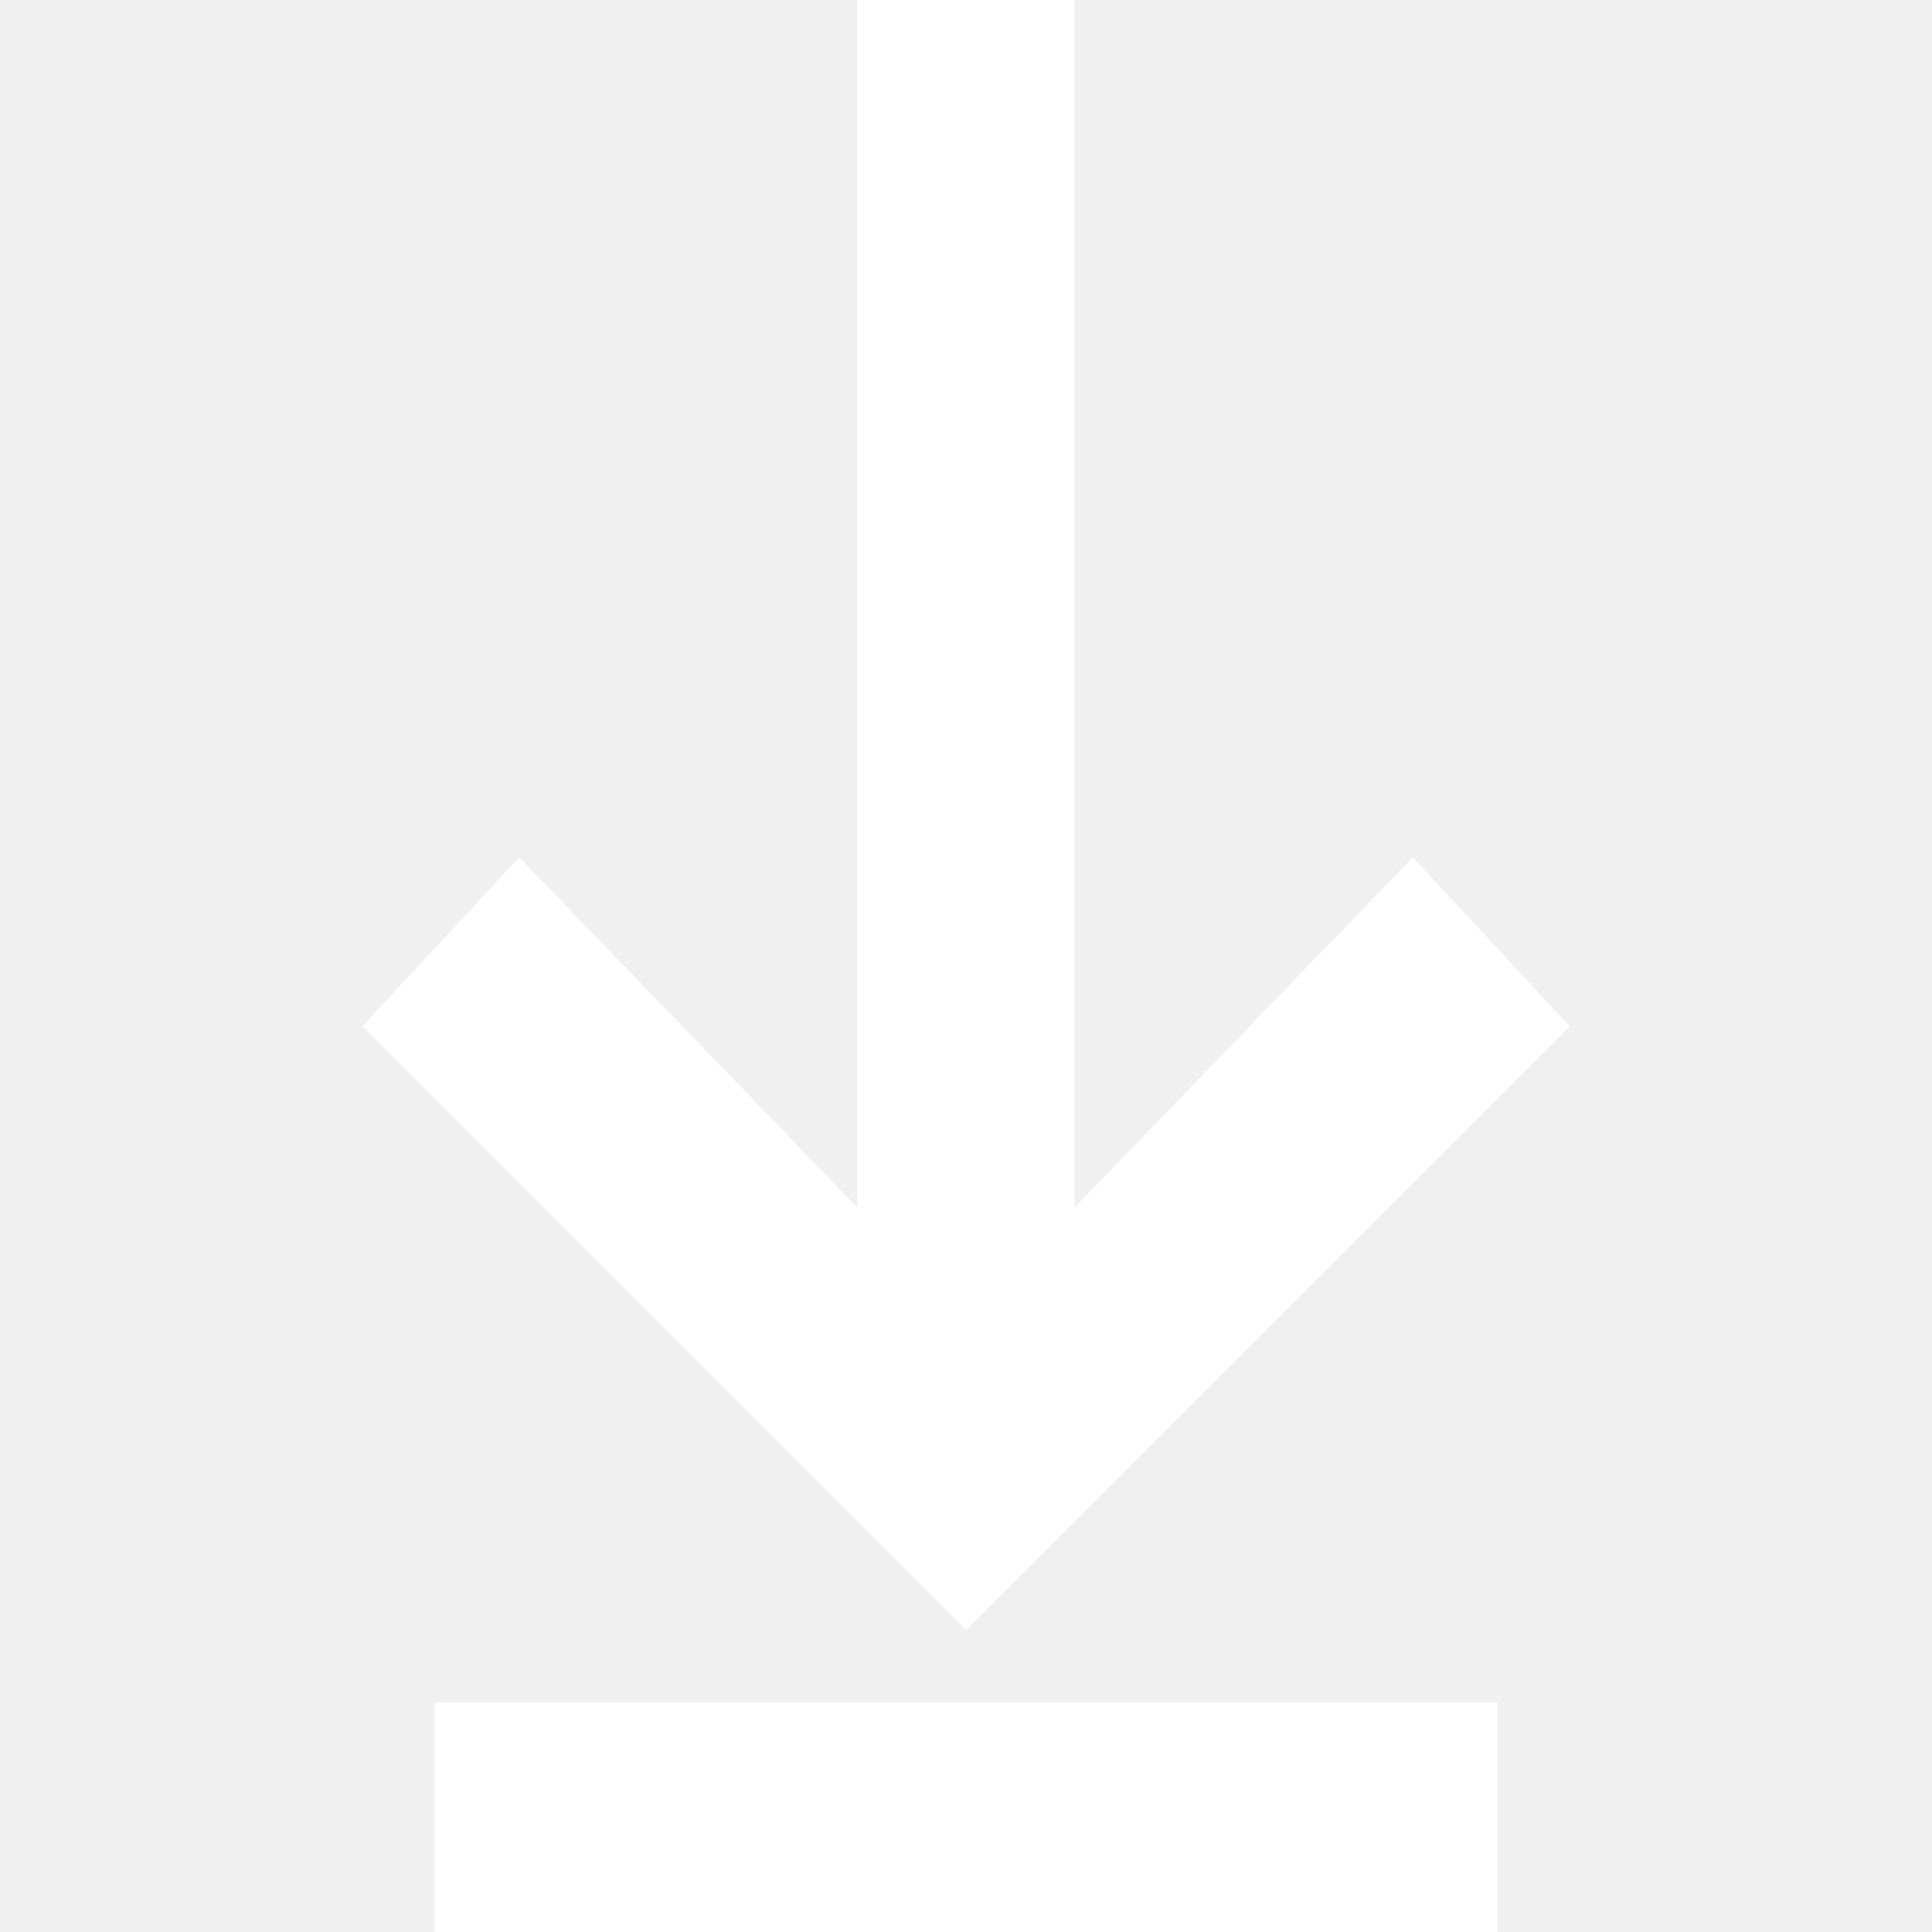
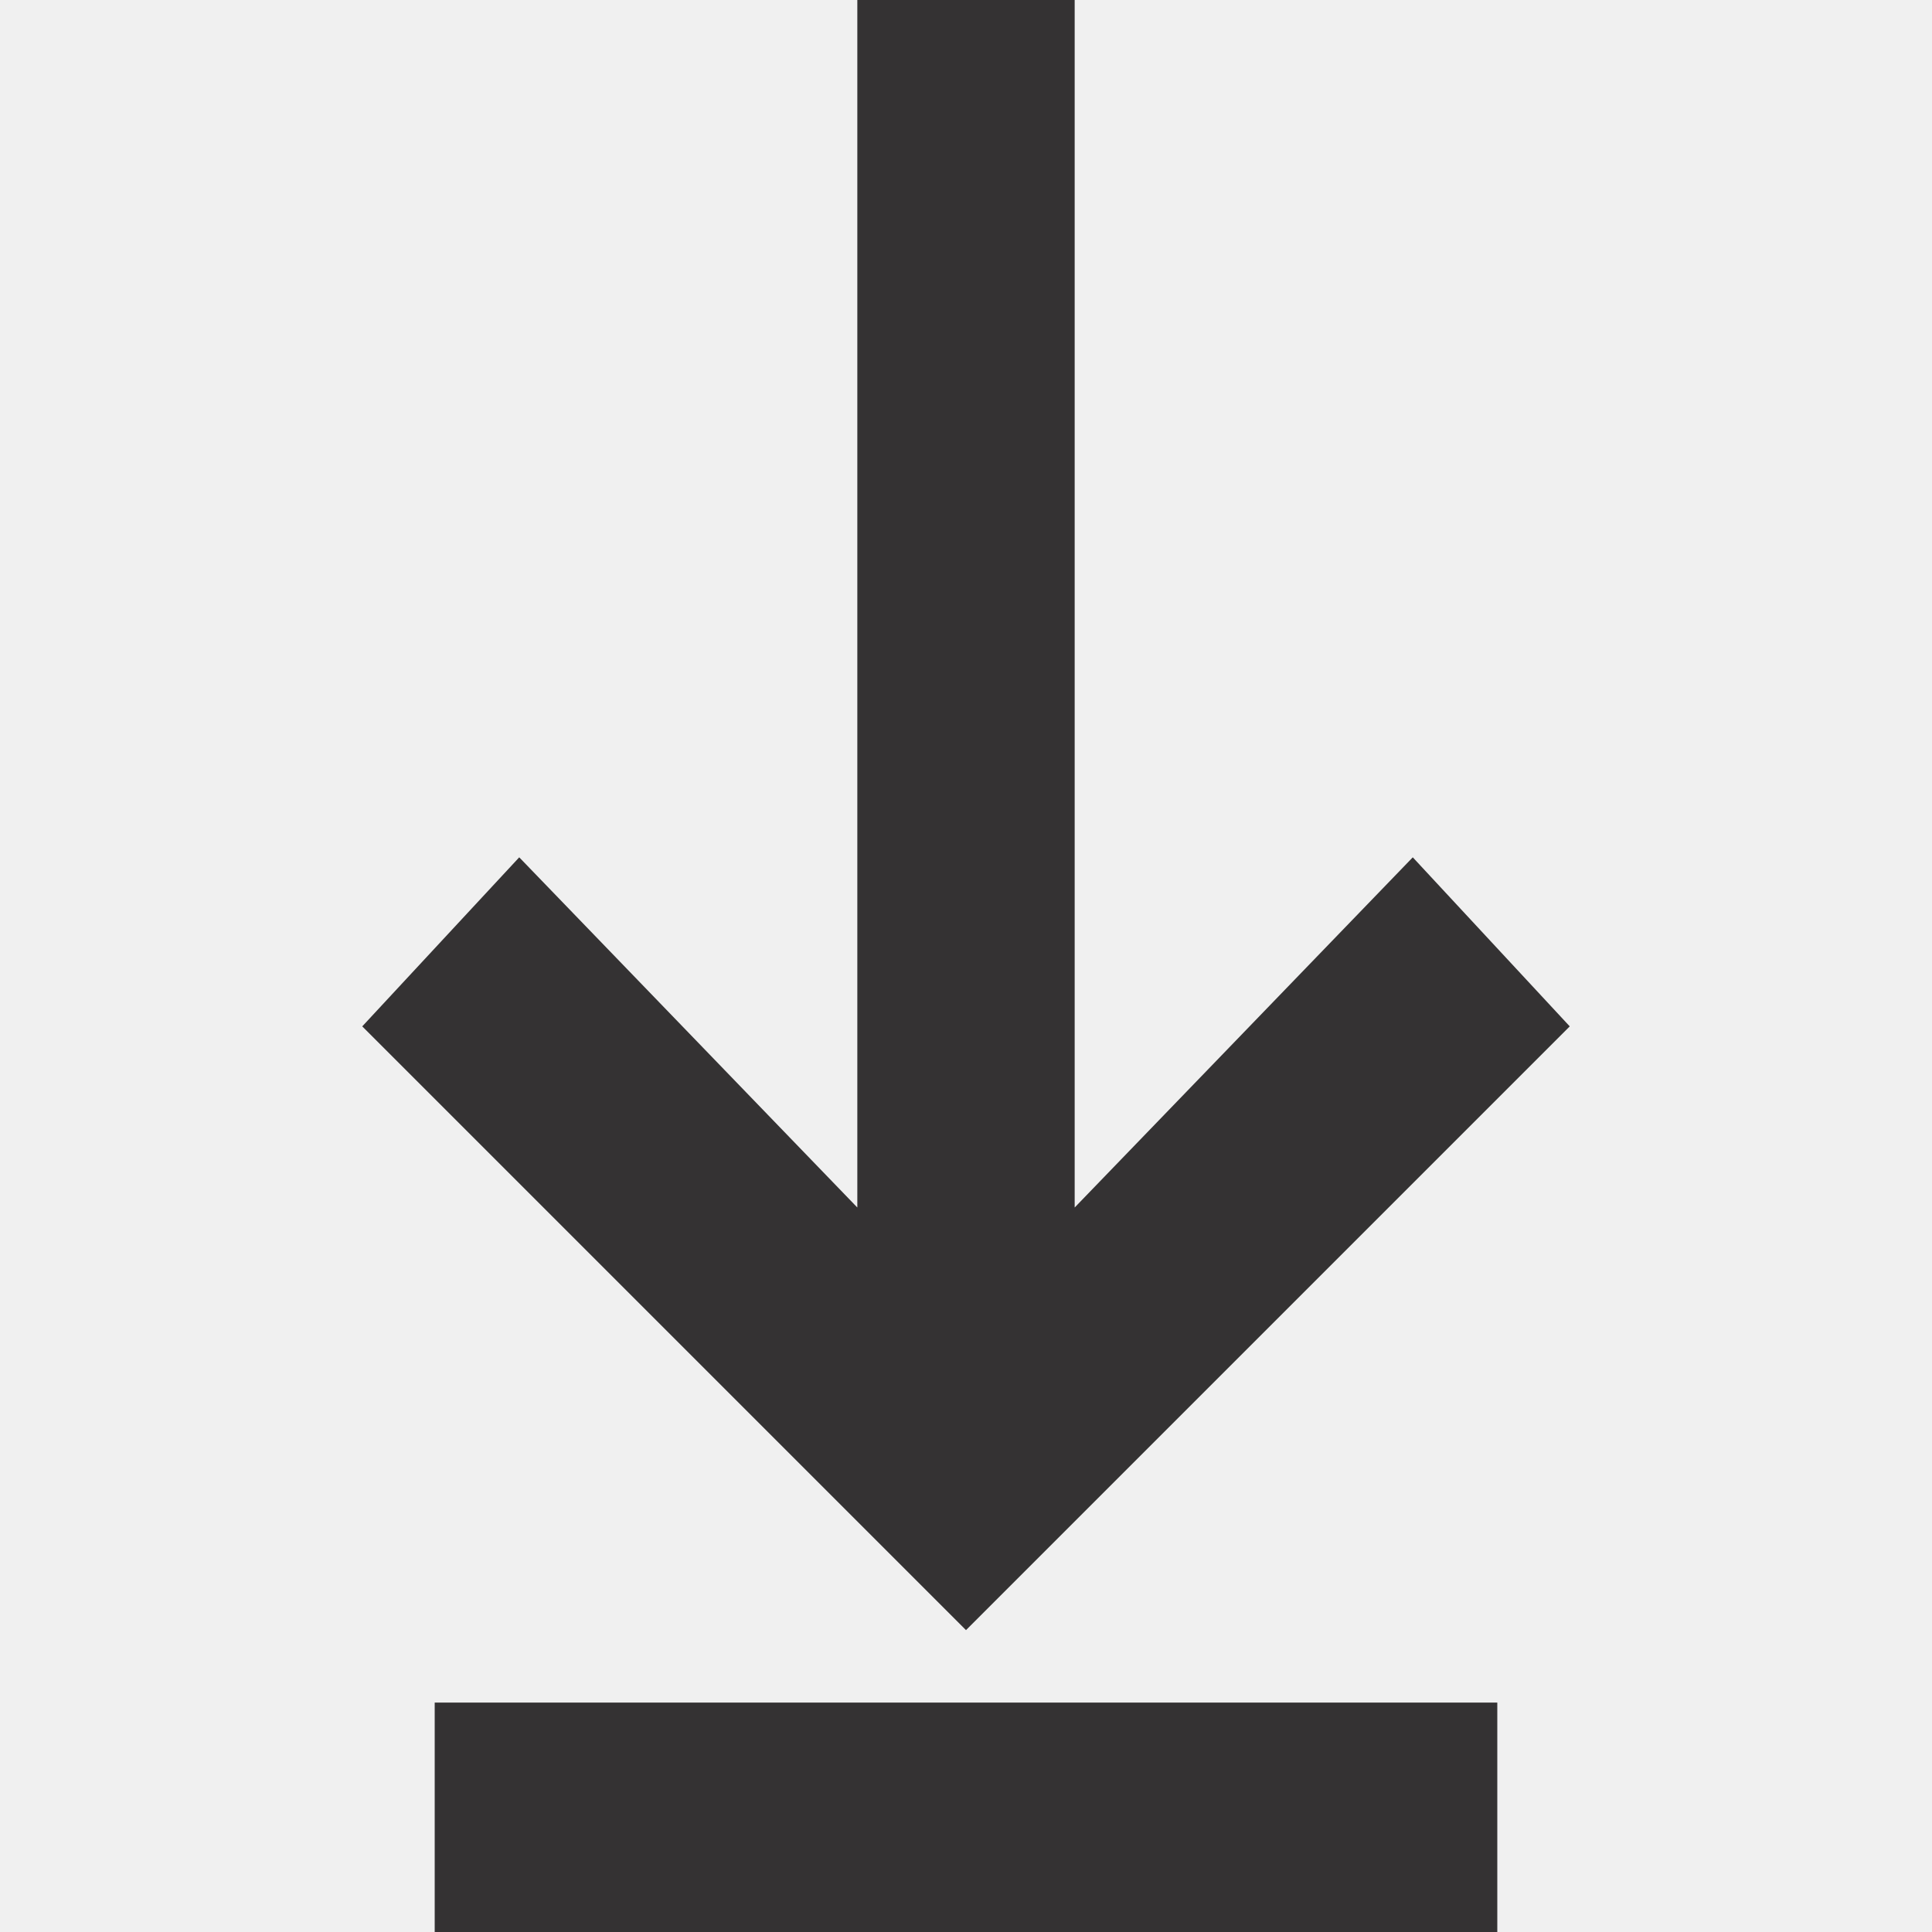
<svg xmlns="http://www.w3.org/2000/svg" id="Layer_1" viewBox="0 0 16 16">
-   <style>.st0{fill:#fff}</style>
+   <style>.st0{fill:#343233}</style>
  <path class="st0" d="M13 8.5l-1.3-1.4L8.9 10V0H7.1v10L4.3 7.1 3 8.5l5 5zM3.6 14.1h8.8V16H3.6z" />
</svg>
